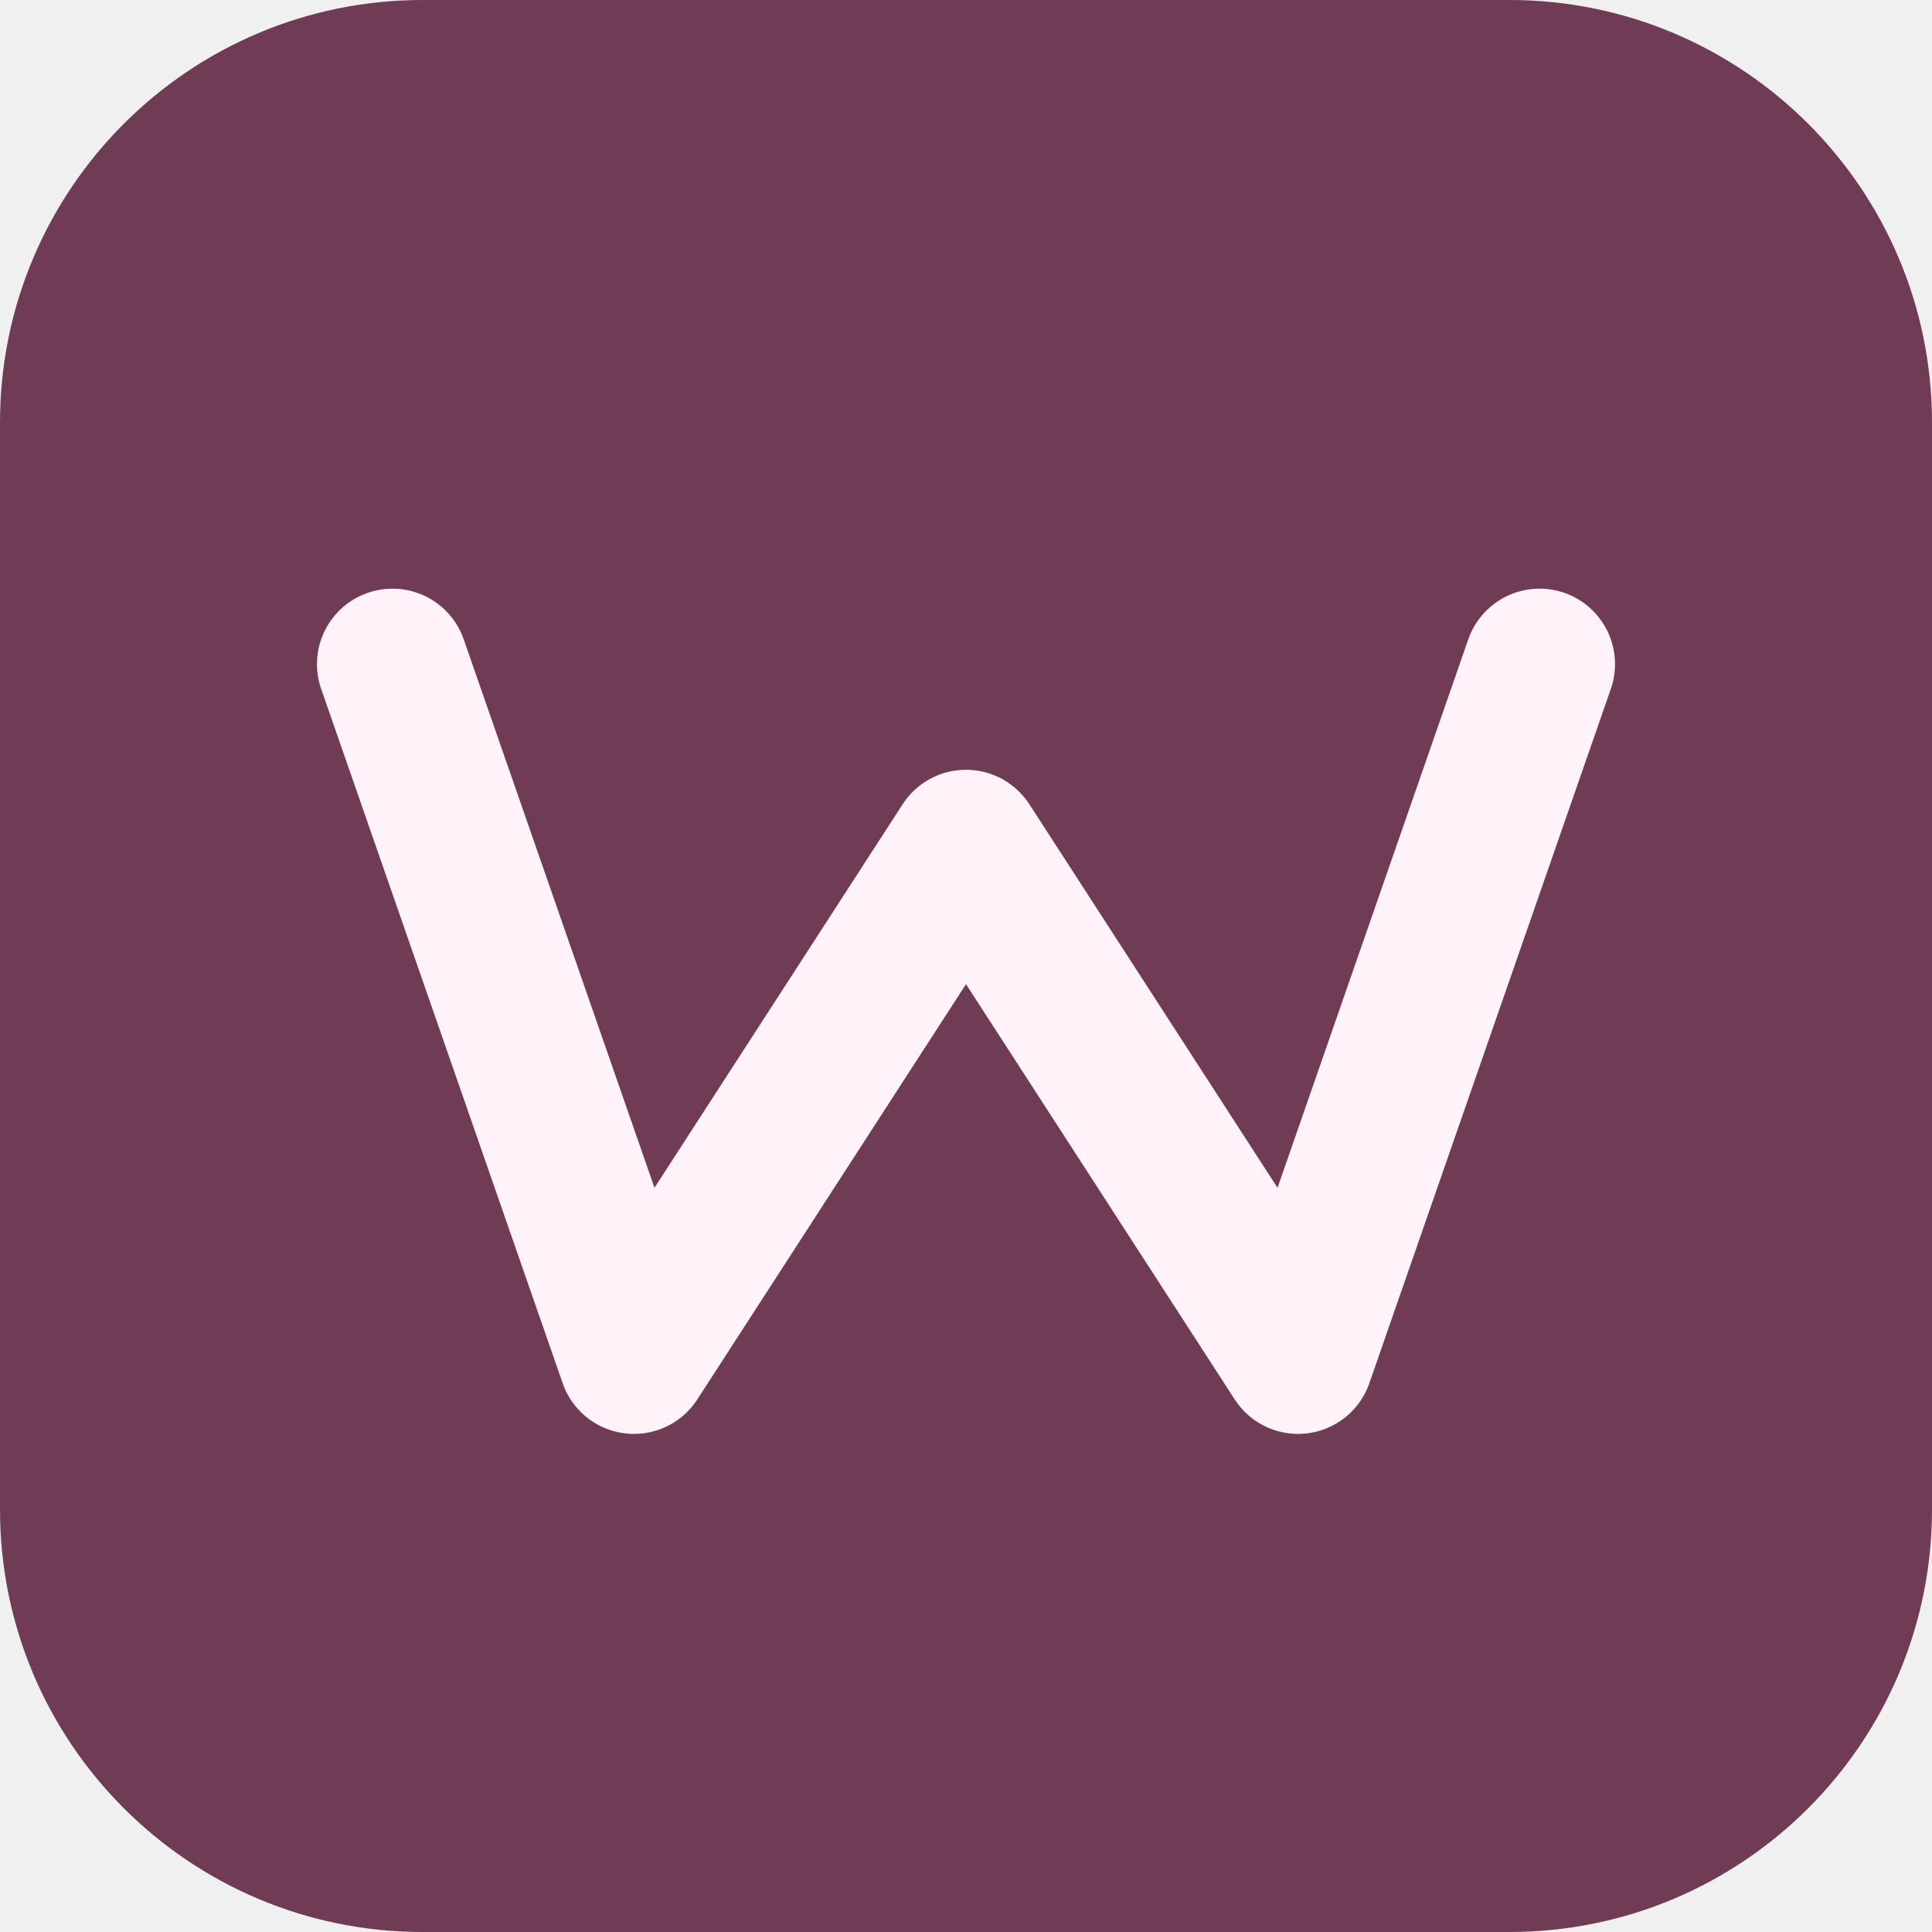
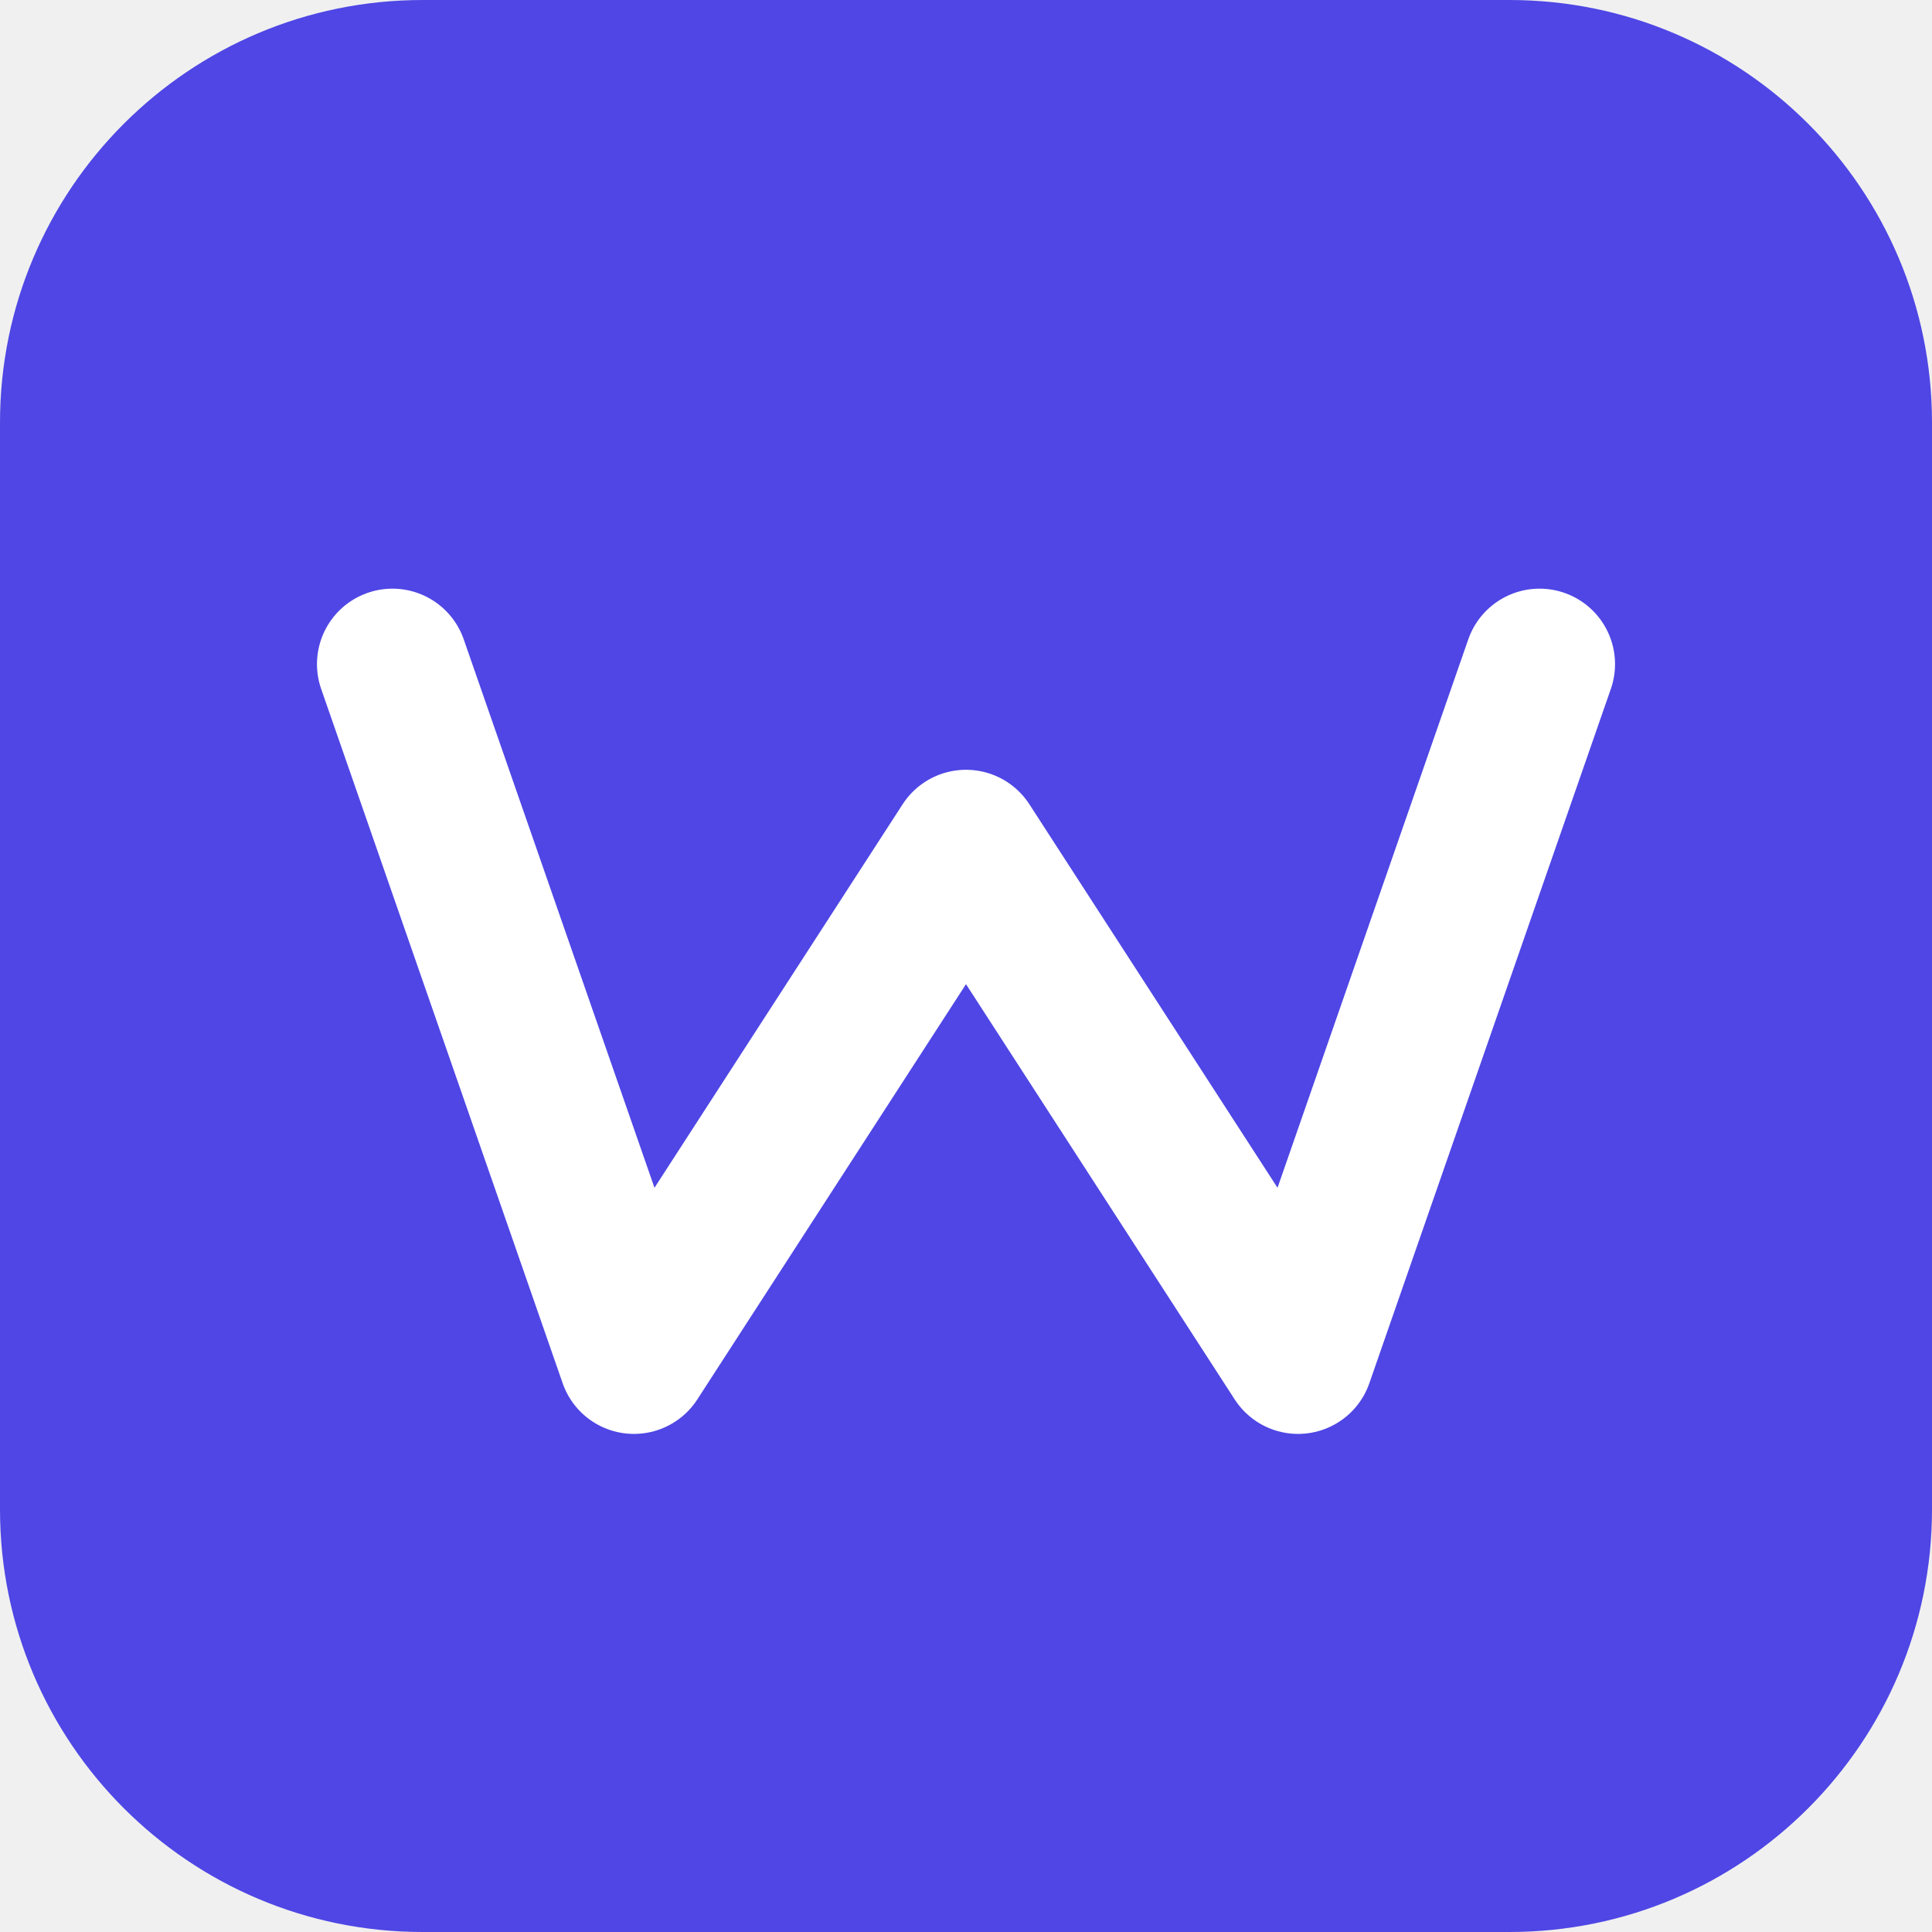
<svg xmlns="http://www.w3.org/2000/svg" width="64" height="64" viewBox="0 0 64 64">
-   <rect width="64" height="64" rx="14" fill="#703b54" />
-   <path d="m13 22 8 23 11-17 11 17 8-23" fill="none" stroke="#fff2f8" stroke-width="5" stroke-linecap="round" stroke-linejoin="round" />
+   <rect width="64" height="64" rx="14" fill="#4f46e5" />
+   <path d="m13 22 8 23 11-17 11 17 8-23" fill="none" stroke="#ffffff" stroke-width="5" stroke-linecap="round" stroke-linejoin="round" />
</svg>
